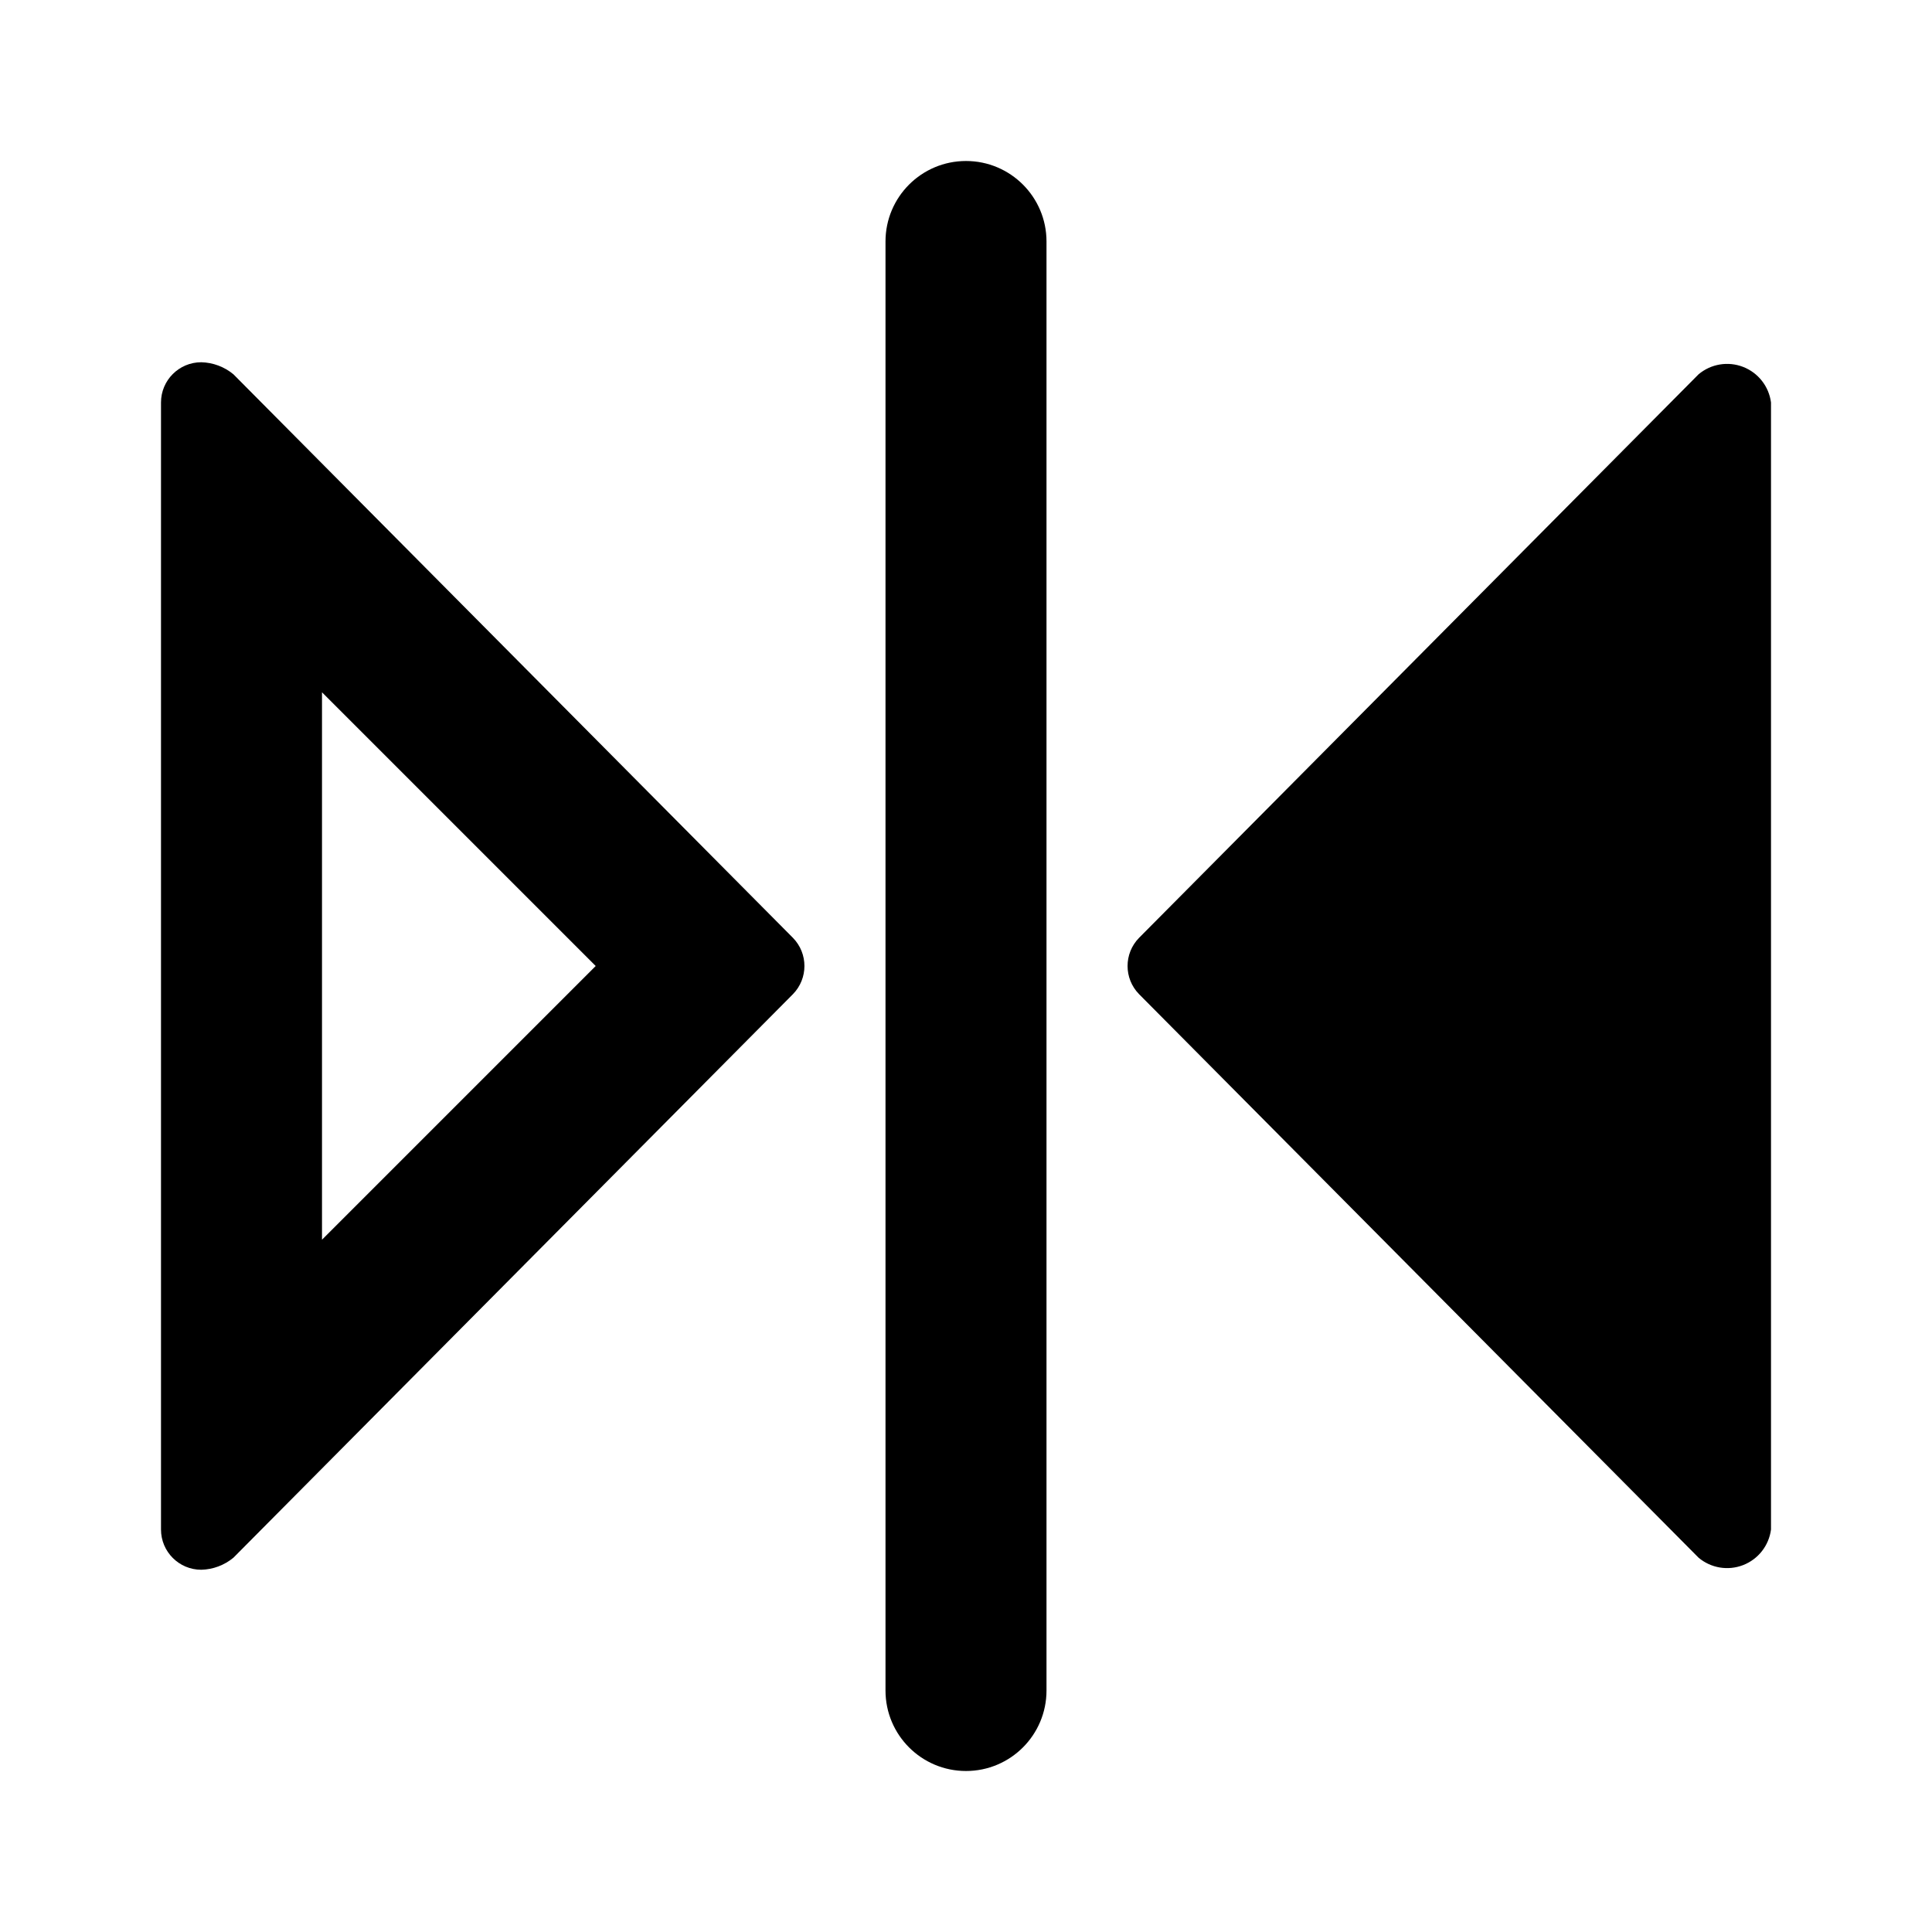
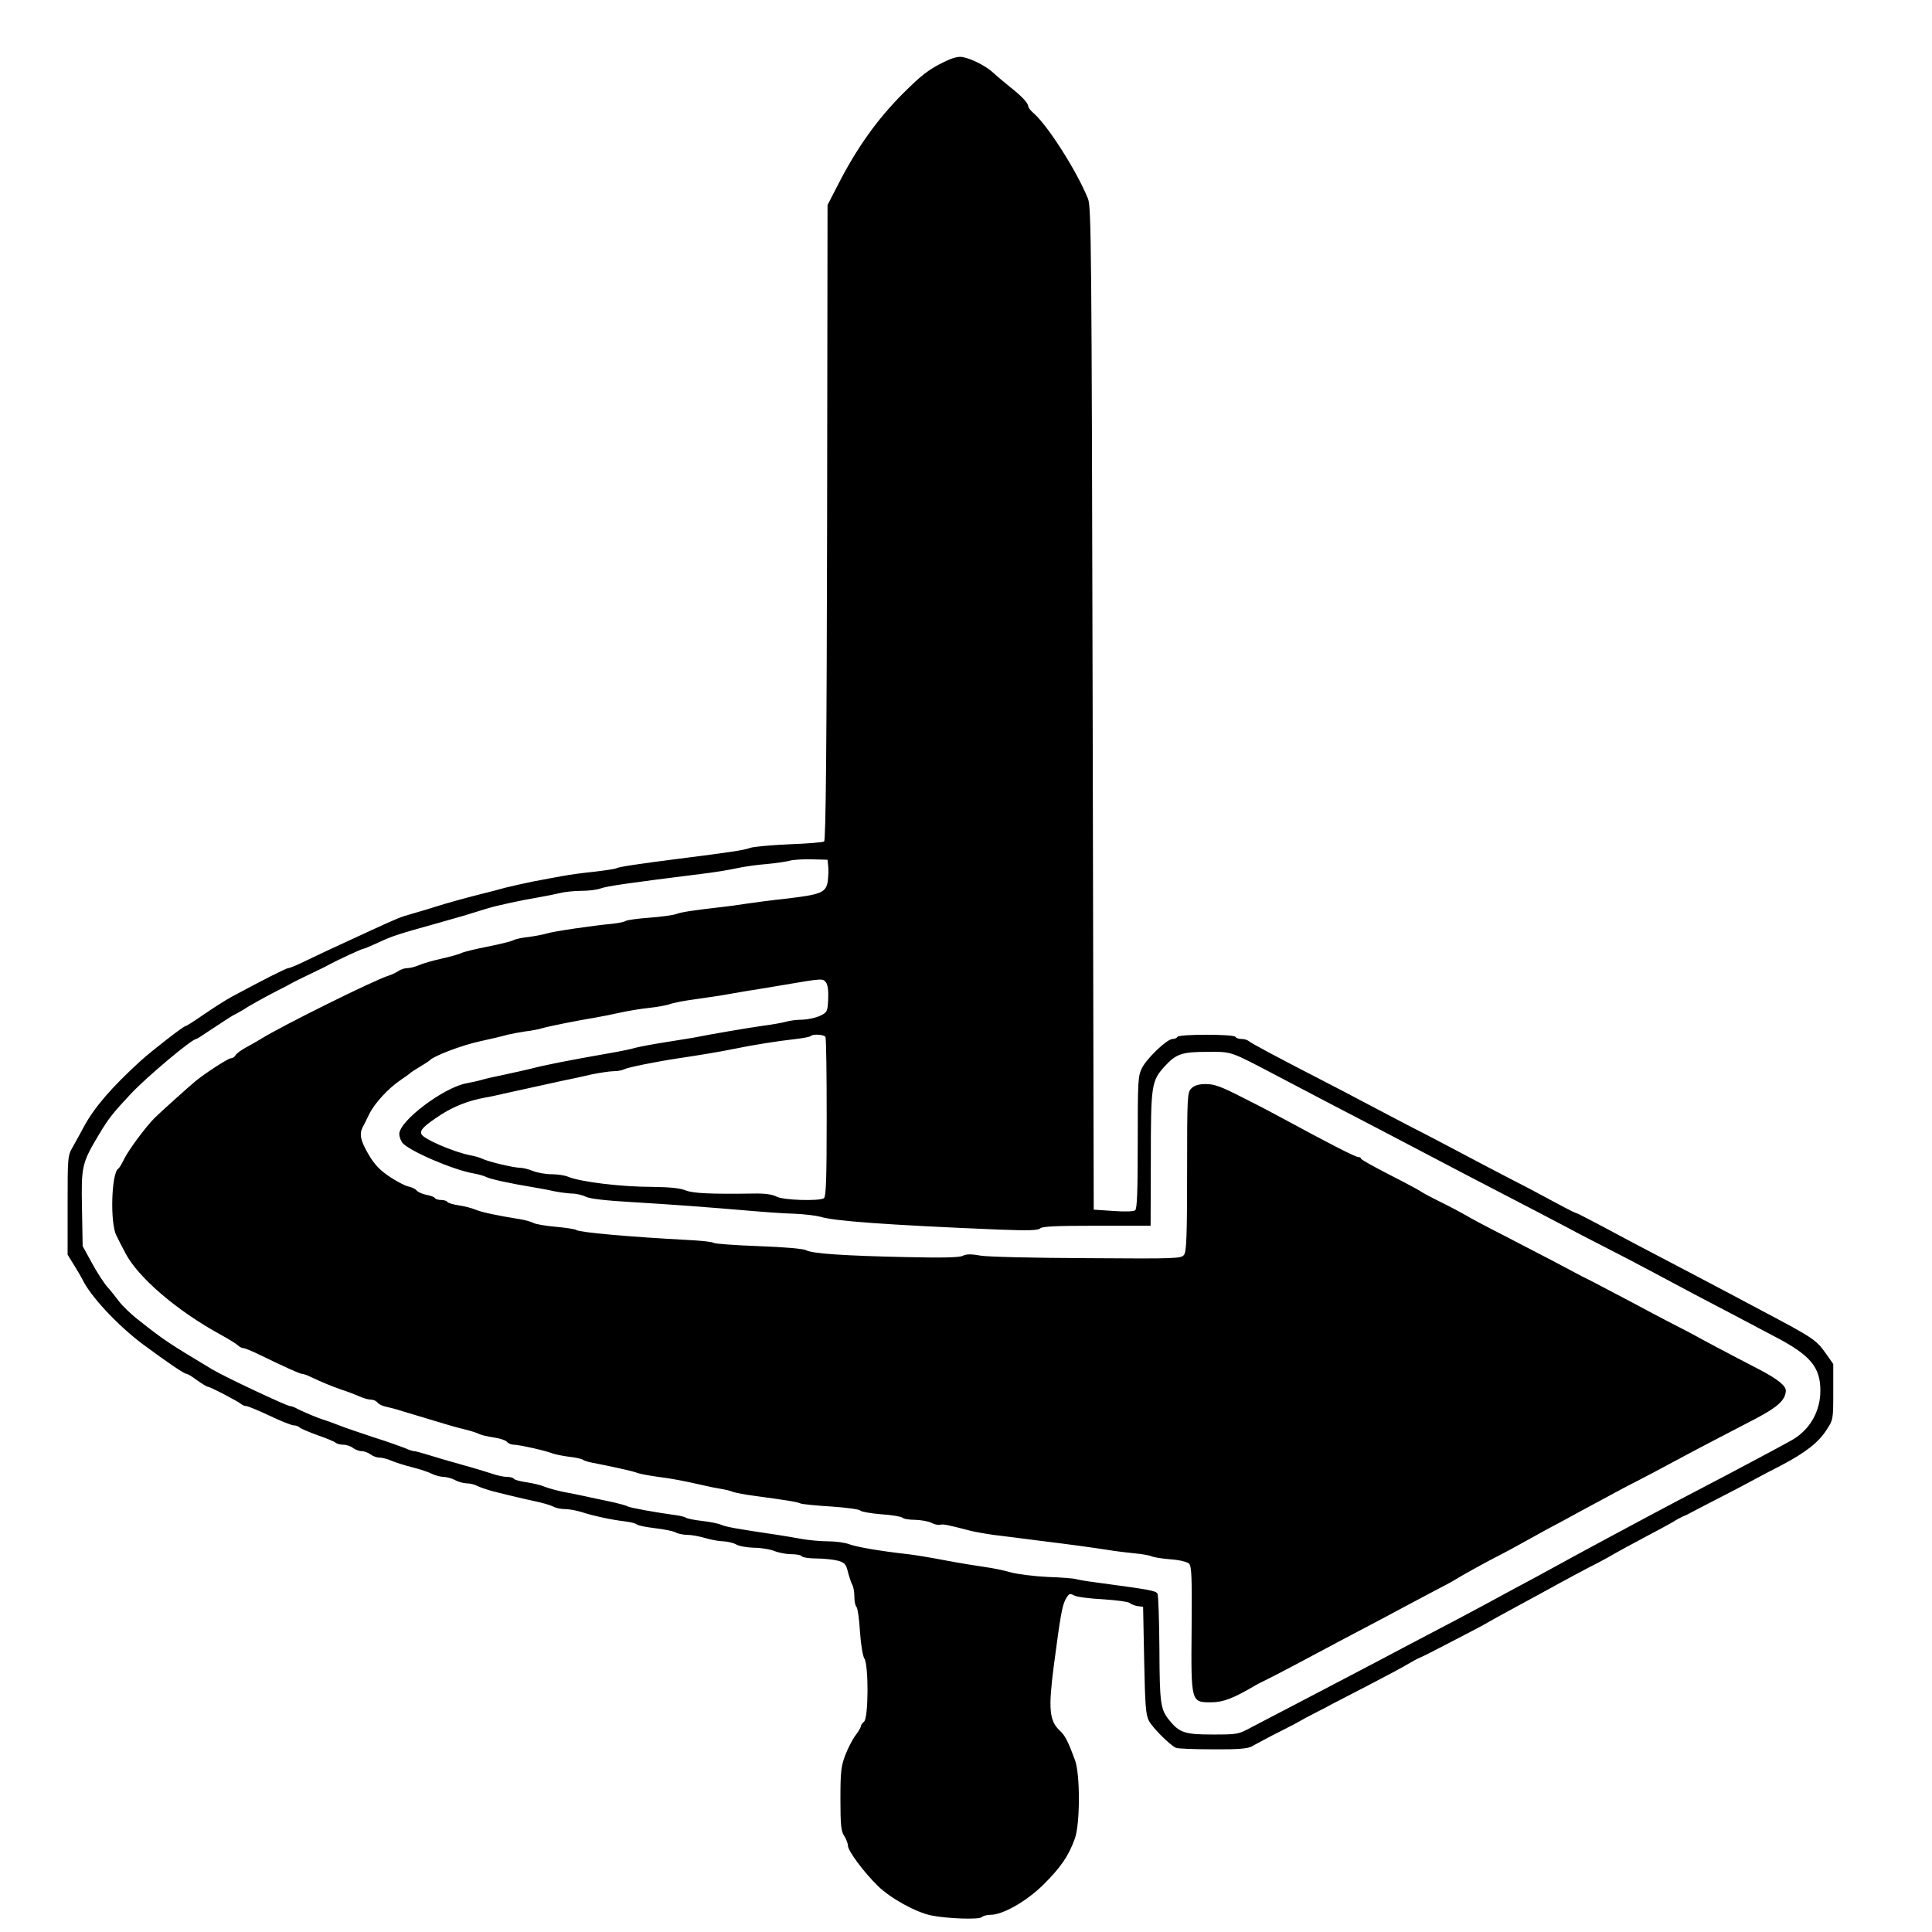
- <svg xmlns="http://www.w3.org/2000/svg" width="800px" height="800px" viewBox="0 0 48 48">
-   <g id="Layer_2" data-name="Layer 2">
-     <g id="invisible_box" data-name="invisible box">
-       <rect width="48" height="48" fill="none" />
-     </g>
-     <g id="icons_Q2" data-name="icons Q2">
-       <g>
-         <path d="M24,4a2,2,0,0,0-2,2V42a2,2,0,0,0,4,0V6A2,2,0,0,0,24,4Z" />
-         <path d="M5.8,9.3A1.3,1.3,0,0,0,5,9a1,1,0,0,0-1,1V38a1,1,0,0,0,1,1,1.3,1.3,0,0,0,.8-.3l13.9-14a1,1,0,0,0,0-1.4ZM8,30.8V17.2L14.8,24Z" />
-         <path d="M42.2,9.3l-13.9,14a1,1,0,0,0,0,1.4l13.9,14A1.1,1.1,0,0,0,44,38V10A1.1,1.1,0,0,0,42.2,9.3Z" />
-       </g>
-     </g>
+ <svg xmlns="http://www.w3.org/2000/svg" version="1.0" width="900pt" height="900pt" viewBox="0 0 900 900" preserveAspectRatio="xMidYMid meet">
+   <g transform="translate(0,900) scale(0.1,-0.1)" fill="#000000" stroke="none">
+     <path d="M4399 8712 c-72 -35 -106 -61 -193 -148 -118 -118 -215 -253 -302 -424 l-49 -95 -2 -1479 c-2 -1035 -6 -1482 -14 -1486 -5 -4 -79 -10 -163 -13 -85 -4 -166 -11 -182 -17 -25 -10 -99 -21 -329 -50 -187 -24 -284 -38 -294 -45 -6 -3 -53 -10 -104 -16 -50 -5 -117 -14 -147 -20 -30 -5 -91 -17 -135 -25 -44 -9 -102 -22 -130 -29 -27 -8 -79 -21 -115 -30 -71 -18 -152 -40 -215 -60 -22 -7 -67 -21 -100 -30 -63 -18 -68 -20 -205 -83 -191 -88 -228 -105 -296 -138 -38 -19 -75 -34 -81 -34 -10 0 -124 -58 -263 -133 -28 -15 -87 -53 -131 -83 -43 -30 -81 -54 -85 -54 -9 0 -156 -114 -209 -162 -135 -123 -216 -217 -265 -308 -14 -26 -36 -67 -50 -91 -25 -43 -25 -47 -25 -274 l0 -230 31 -50 c17 -27 34 -57 38 -65 37 -78 163 -213 280 -301 112 -83 194 -139 205 -139 5 0 27 -13 49 -30 23 -16 46 -30 50 -30 11 0 143 -69 156 -81 6 -5 16 -9 23 -9 7 0 56 -20 109 -45 52 -25 103 -45 113 -45 9 0 21 -4 27 -10 5 -5 43 -21 84 -36 41 -14 79 -30 84 -35 6 -5 21 -9 35 -9 15 0 35 -7 45 -15 11 -8 29 -15 41 -15 12 0 30 -7 41 -15 10 -8 29 -15 41 -15 12 0 37 -6 55 -14 18 -8 62 -22 98 -31 36 -9 78 -23 93 -31 16 -8 41 -14 55 -14 15 -1 38 -7 52 -15 14 -8 38 -14 53 -15 16 0 38 -5 50 -12 12 -6 47 -18 77 -26 30 -7 71 -18 90 -22 19 -5 64 -15 100 -23 36 -7 75 -19 87 -25 12 -7 37 -12 55 -12 18 0 53 -6 78 -14 55 -18 140 -36 200 -43 25 -3 50 -9 56 -14 7 -6 45 -13 86 -18 41 -5 84 -13 96 -20 11 -6 36 -11 55 -11 18 0 56 -7 83 -15 27 -8 65 -15 84 -15 19 -1 46 -7 60 -15 14 -8 51 -14 83 -15 32 0 74 -7 94 -15 19 -8 55 -15 79 -15 23 0 46 -4 49 -10 3 -5 34 -10 68 -10 34 0 79 -5 99 -10 33 -9 39 -16 48 -53 6 -23 15 -50 20 -59 6 -10 10 -35 10 -56 0 -21 4 -42 10 -48 5 -5 13 -57 16 -114 4 -61 13 -113 20 -125 21 -29 20 -278 -1 -295 -8 -7 -15 -17 -15 -22 0 -5 -11 -24 -24 -41 -14 -18 -35 -59 -48 -92 -20 -53 -23 -77 -23 -206 0 -121 3 -150 18 -172 9 -14 17 -35 17 -45 0 -24 75 -125 141 -189 59 -57 177 -122 248 -136 74 -15 222 -20 234 -8 6 6 24 11 41 11 58 0 170 64 249 143 78 78 115 131 144 212 25 69 25 299 1 365 -32 87 -46 115 -71 138 -49 46 -54 101 -28 302 31 236 39 278 54 308 16 29 20 31 40 20 12 -7 72 -15 134 -18 61 -4 117 -11 125 -17 7 -6 24 -13 38 -15 l25 -3 5 -250 c4 -211 8 -255 22 -281 19 -35 100 -115 126 -126 9 -4 87 -7 172 -7 116 -1 161 3 180 13 14 8 61 33 105 56 44 22 88 45 98 50 38 22 54 30 102 55 28 14 57 29 65 34 19 10 36 19 193 100 73 38 148 78 167 90 19 11 42 24 50 27 8 3 35 16 60 29 143 74 209 108 245 128 37 22 176 97 255 140 19 10 62 34 95 52 33 18 96 52 140 75 44 22 96 50 115 62 19 11 82 45 140 76 57 30 118 63 135 73 16 11 37 21 45 25 8 3 22 9 30 14 8 5 65 34 125 65 61 31 137 71 170 89 33 18 94 50 135 71 109 57 173 107 208 163 32 48 32 50 32 179 l0 129 -33 47 c-47 66 -57 73 -297 200 -41 22 -113 60 -160 85 -47 25 -121 64 -165 87 -231 121 -349 183 -430 227 -49 26 -96 50 -102 53 -7 3 -19 7 -25 10 -7 3 -53 27 -103 54 -49 27 -146 78 -215 113 -69 36 -165 86 -215 113 -49 26 -157 83 -240 125 -82 43 -179 94 -215 113 -36 19 -117 62 -180 94 -208 107 -335 175 -344 184 -6 5 -20 9 -32 9 -13 0 -26 5 -29 10 -8 13 -262 13 -270 0 -3 -6 -14 -10 -23 -10 -25 0 -119 -89 -142 -135 -19 -37 -20 -59 -20 -346 0 -233 -3 -309 -12 -317 -8 -6 -48 -7 -103 -3 l-90 6 -5 2335 c-5 2144 -6 2338 -22 2375 -53 130 -184 335 -250 395 -16 13 -28 29 -28 35 -1 15 -29 46 -85 90 -27 22 -62 51 -78 66 -32 30 -99 65 -142 73 -21 4 -47 -3 -86 -22z m-541 -3746 c2 -17 1 -48 -2 -71 -8 -53 -31 -62 -191 -81 -66 -7 -151 -18 -190 -24 -38 -6 -88 -13 -110 -15 -132 -15 -193 -24 -215 -33 -14 -5 -70 -13 -125 -17 -55 -4 -104 -11 -110 -15 -5 -4 -32 -10 -60 -13 -96 -9 -280 -36 -310 -46 -16 -5 -54 -12 -84 -16 -30 -3 -62 -10 -72 -16 -10 -5 -63 -18 -119 -29 -56 -11 -109 -24 -119 -29 -9 -5 -50 -17 -91 -26 -41 -9 -90 -23 -108 -31 -18 -8 -43 -14 -55 -14 -12 0 -31 -6 -42 -14 -11 -7 -31 -17 -45 -21 -68 -21 -503 -237 -595 -295 -16 -10 -48 -28 -70 -40 -22 -12 -44 -28 -48 -36 -4 -8 -14 -14 -22 -14 -12 0 -119 -69 -165 -107 -35 -29 -167 -148 -191 -172 -44 -45 -125 -155 -142 -193 -10 -20 -21 -39 -26 -42 -32 -20 -39 -253 -9 -311 8 -17 27 -54 42 -82 58 -113 241 -270 445 -381 36 -20 72 -42 79 -49 7 -7 19 -13 25 -13 7 0 39 -13 72 -29 117 -57 192 -91 202 -91 6 0 24 -6 40 -14 48 -23 96 -43 148 -61 28 -9 64 -23 82 -31 17 -8 40 -14 51 -14 11 0 25 -6 31 -14 6 -8 24 -16 39 -19 15 -3 50 -12 77 -21 47 -14 154 -46 220 -66 17 -5 50 -14 75 -20 25 -6 52 -15 62 -20 9 -5 39 -12 67 -16 28 -4 56 -13 62 -20 6 -8 21 -14 33 -14 23 0 150 -28 181 -41 11 -4 45 -11 75 -15 30 -3 60 -10 65 -14 6 -4 26 -11 45 -14 97 -19 187 -39 205 -46 11 -5 54 -13 95 -19 71 -9 119 -18 220 -41 25 -6 61 -13 80 -16 19 -3 44 -9 55 -14 11 -4 58 -13 105 -19 139 -19 194 -27 210 -35 8 -3 73 -10 143 -14 71 -5 132 -13 135 -19 4 -5 47 -13 97 -17 49 -3 94 -11 99 -16 6 -6 33 -10 61 -10 27 -1 61 -7 74 -14 13 -7 31 -11 40 -9 15 4 35 0 146 -29 22 -5 72 -14 110 -19 39 -5 124 -15 190 -24 162 -20 257 -33 335 -45 36 -6 92 -13 125 -16 33 -3 69 -9 80 -14 11 -5 51 -11 89 -14 42 -3 76 -12 85 -20 12 -13 14 -60 12 -300 -3 -347 -3 -346 90 -346 57 0 104 18 209 80 8 5 29 15 45 23 37 18 178 92 265 139 36 19 119 64 185 98 66 35 152 80 190 101 39 21 104 55 145 77 41 21 86 45 100 54 32 20 140 80 205 113 28 14 70 37 95 51 25 14 81 45 125 69 44 23 112 60 150 81 39 21 97 52 130 70 33 18 96 52 140 74 44 23 121 63 170 90 50 27 133 71 185 98 52 27 142 74 200 104 102 54 137 86 139 129 1 23 -36 53 -119 97 -145 75 -284 149 -310 164 -8 4 -37 20 -65 34 -27 14 -84 43 -125 65 -63 34 -123 66 -280 148 -8 4 -31 16 -50 25 -19 10 -78 41 -130 69 -52 27 -158 82 -235 122 -77 39 -156 81 -175 93 -19 11 -73 40 -120 63 -47 23 -87 45 -90 48 -3 3 -67 38 -142 76 -76 39 -138 73 -138 78 0 4 -6 7 -12 7 -15 0 -142 66 -358 183 -25 14 -103 55 -175 91 -107 55 -138 66 -177 66 -34 0 -54 -6 -68 -20 -19 -19 -20 -33 -20 -388 0 -296 -3 -372 -14 -387 -13 -18 -33 -19 -452 -16 -246 1 -465 6 -498 12 -43 8 -65 7 -81 -1 -14 -8 -94 -10 -265 -6 -283 6 -437 16 -465 32 -12 7 -105 15 -220 19 -110 4 -204 11 -210 15 -5 5 -62 11 -125 14 -266 14 -500 35 -515 46 -5 4 -48 11 -95 15 -46 4 -94 12 -105 18 -11 6 -40 14 -65 18 -102 16 -177 32 -205 44 -16 7 -51 16 -78 20 -26 4 -50 11 -53 16 -3 5 -16 9 -29 9 -13 0 -26 4 -29 9 -3 5 -21 12 -40 15 -19 4 -39 13 -45 20 -6 8 -24 16 -39 19 -15 3 -55 24 -88 46 -44 30 -69 55 -97 103 -37 63 -44 94 -28 126 5 9 19 37 31 62 26 52 88 119 145 158 22 15 42 29 45 32 3 4 23 17 45 30 22 13 42 26 45 29 19 22 152 72 235 90 55 12 114 26 130 31 17 4 53 11 80 15 28 3 64 10 80 15 35 10 165 36 245 49 30 5 84 16 120 24 36 8 96 18 135 22 38 4 80 12 95 17 14 6 70 17 125 24 55 8 125 18 155 24 30 5 84 15 120 20 36 6 90 15 120 20 194 33 193 33 208 13 8 -11 12 -40 10 -78 -3 -57 -4 -61 -38 -77 -19 -9 -55 -17 -80 -18 -25 0 -61 -4 -80 -10 -19 -5 -69 -14 -110 -19 -64 -9 -235 -38 -320 -55 -14 -2 -72 -12 -130 -21 -58 -9 -121 -21 -140 -26 -19 -6 -73 -17 -120 -25 -199 -35 -305 -56 -365 -72 -22 -5 -76 -18 -120 -27 -44 -9 -93 -20 -110 -25 -16 -5 -48 -12 -70 -16 -106 -18 -316 -176 -315 -237 0 -12 7 -30 14 -40 29 -37 234 -126 331 -143 22 -4 49 -11 60 -17 20 -10 112 -30 215 -47 30 -5 75 -13 100 -19 25 -5 62 -10 83 -11 21 0 51 -7 66 -15 19 -9 91 -18 217 -25 197 -12 332 -22 544 -40 69 -6 164 -13 211 -14 48 -2 102 -9 120 -14 63 -20 305 -38 833 -60 139 -5 182 -4 192 6 9 9 76 12 263 12 l251 0 1 313 c0 344 3 361 64 429 54 59 81 68 199 68 119 0 99 7 341 -120 77 -40 178 -93 225 -118 140 -73 319 -166 425 -222 55 -29 156 -82 225 -118 313 -162 409 -213 470 -245 36 -20 115 -60 175 -91 61 -31 153 -79 205 -107 52 -28 140 -75 195 -104 55 -29 138 -72 185 -97 47 -25 135 -71 195 -103 168 -87 215 -143 215 -253 0 -96 -48 -181 -130 -229 -35 -20 -141 -77 -300 -161 -211 -110 -320 -168 -380 -200 -36 -19 -92 -50 -125 -67 -106 -57 -242 -130 -356 -193 -30 -17 -89 -48 -130 -70 -41 -22 -105 -57 -144 -78 -76 -41 -163 -87 -295 -156 -47 -25 -128 -67 -180 -95 -102 -54 -233 -122 -418 -219 -64 -33 -148 -77 -186 -97 -68 -37 -70 -37 -188 -37 -129 0 -154 8 -203 69 -39 49 -43 78 -44 331 -1 135 -5 250 -9 256 -8 14 -31 18 -290 53 -40 5 -80 12 -90 15 -9 3 -69 8 -132 10 -63 3 -140 13 -170 21 -30 9 -84 20 -120 25 -36 5 -117 18 -180 30 -63 12 -144 26 -180 30 -134 15 -236 33 -273 46 -20 8 -65 14 -100 14 -34 0 -89 5 -122 11 -33 6 -87 15 -120 20 -189 28 -232 36 -255 46 -14 6 -54 14 -90 18 -36 4 -69 11 -75 15 -5 4 -30 10 -55 13 -82 11 -206 33 -217 40 -6 4 -44 14 -85 23 -40 8 -91 19 -113 24 -22 5 -67 14 -100 20 -33 7 -73 18 -90 25 -16 7 -54 16 -82 20 -29 4 -55 11 -59 16 -3 5 -17 9 -32 9 -14 0 -44 6 -67 14 -22 7 -66 21 -98 30 -108 30 -162 46 -210 61 -26 8 -52 15 -58 15 -6 0 -25 6 -42 14 -18 7 -81 30 -142 49 -60 20 -135 45 -165 57 -30 12 -64 24 -75 27 -21 6 -98 38 -127 54 -10 5 -22 9 -27 9 -15 0 -306 137 -361 170 -203 122 -225 136 -341 228 -37 28 -79 69 -94 89 -16 21 -40 52 -55 68 -15 17 -47 66 -71 110 l-44 80 -3 174 c-4 199 -1 212 79 346 46 77 65 100 149 190 73 78 284 255 304 255 3 0 33 19 68 43 88 58 100 66 123 77 11 6 34 19 50 30 17 10 66 38 110 61 44 22 91 47 105 55 14 7 54 27 90 44 36 17 72 35 80 40 27 15 145 70 152 70 4 0 35 13 70 29 66 31 91 39 278 91 107 30 134 38 230 68 41 13 161 39 240 52 30 5 73 14 95 19 22 6 68 11 102 11 34 0 74 5 90 11 29 11 133 26 478 69 50 6 119 17 155 25 36 8 100 17 142 20 43 4 90 11 105 15 16 5 62 8 103 7 l75 -2 3 -29z m-13 -796 c4 -6 6 -176 6 -377 0 -287 -3 -368 -13 -375 -24 -14 -187 -9 -219 7 -20 11 -55 16 -107 15 -205 -3 -284 1 -319 15 -24 10 -72 15 -152 16 -147 0 -335 23 -394 47 -16 7 -51 12 -78 12 -27 0 -66 7 -86 15 -19 8 -47 15 -60 15 -30 0 -151 29 -176 42 -10 5 -37 13 -60 17 -80 17 -216 76 -224 98 -7 19 10 37 89 89 62 40 130 67 208 81 14 2 52 10 85 18 73 16 182 40 273 60 37 7 99 21 138 30 40 8 86 15 104 15 17 0 39 4 48 9 17 9 152 36 252 51 94 14 192 30 265 45 82 17 194 35 283 45 35 4 66 10 69 14 10 10 61 7 68 -4z" />
  </g>
</svg>
